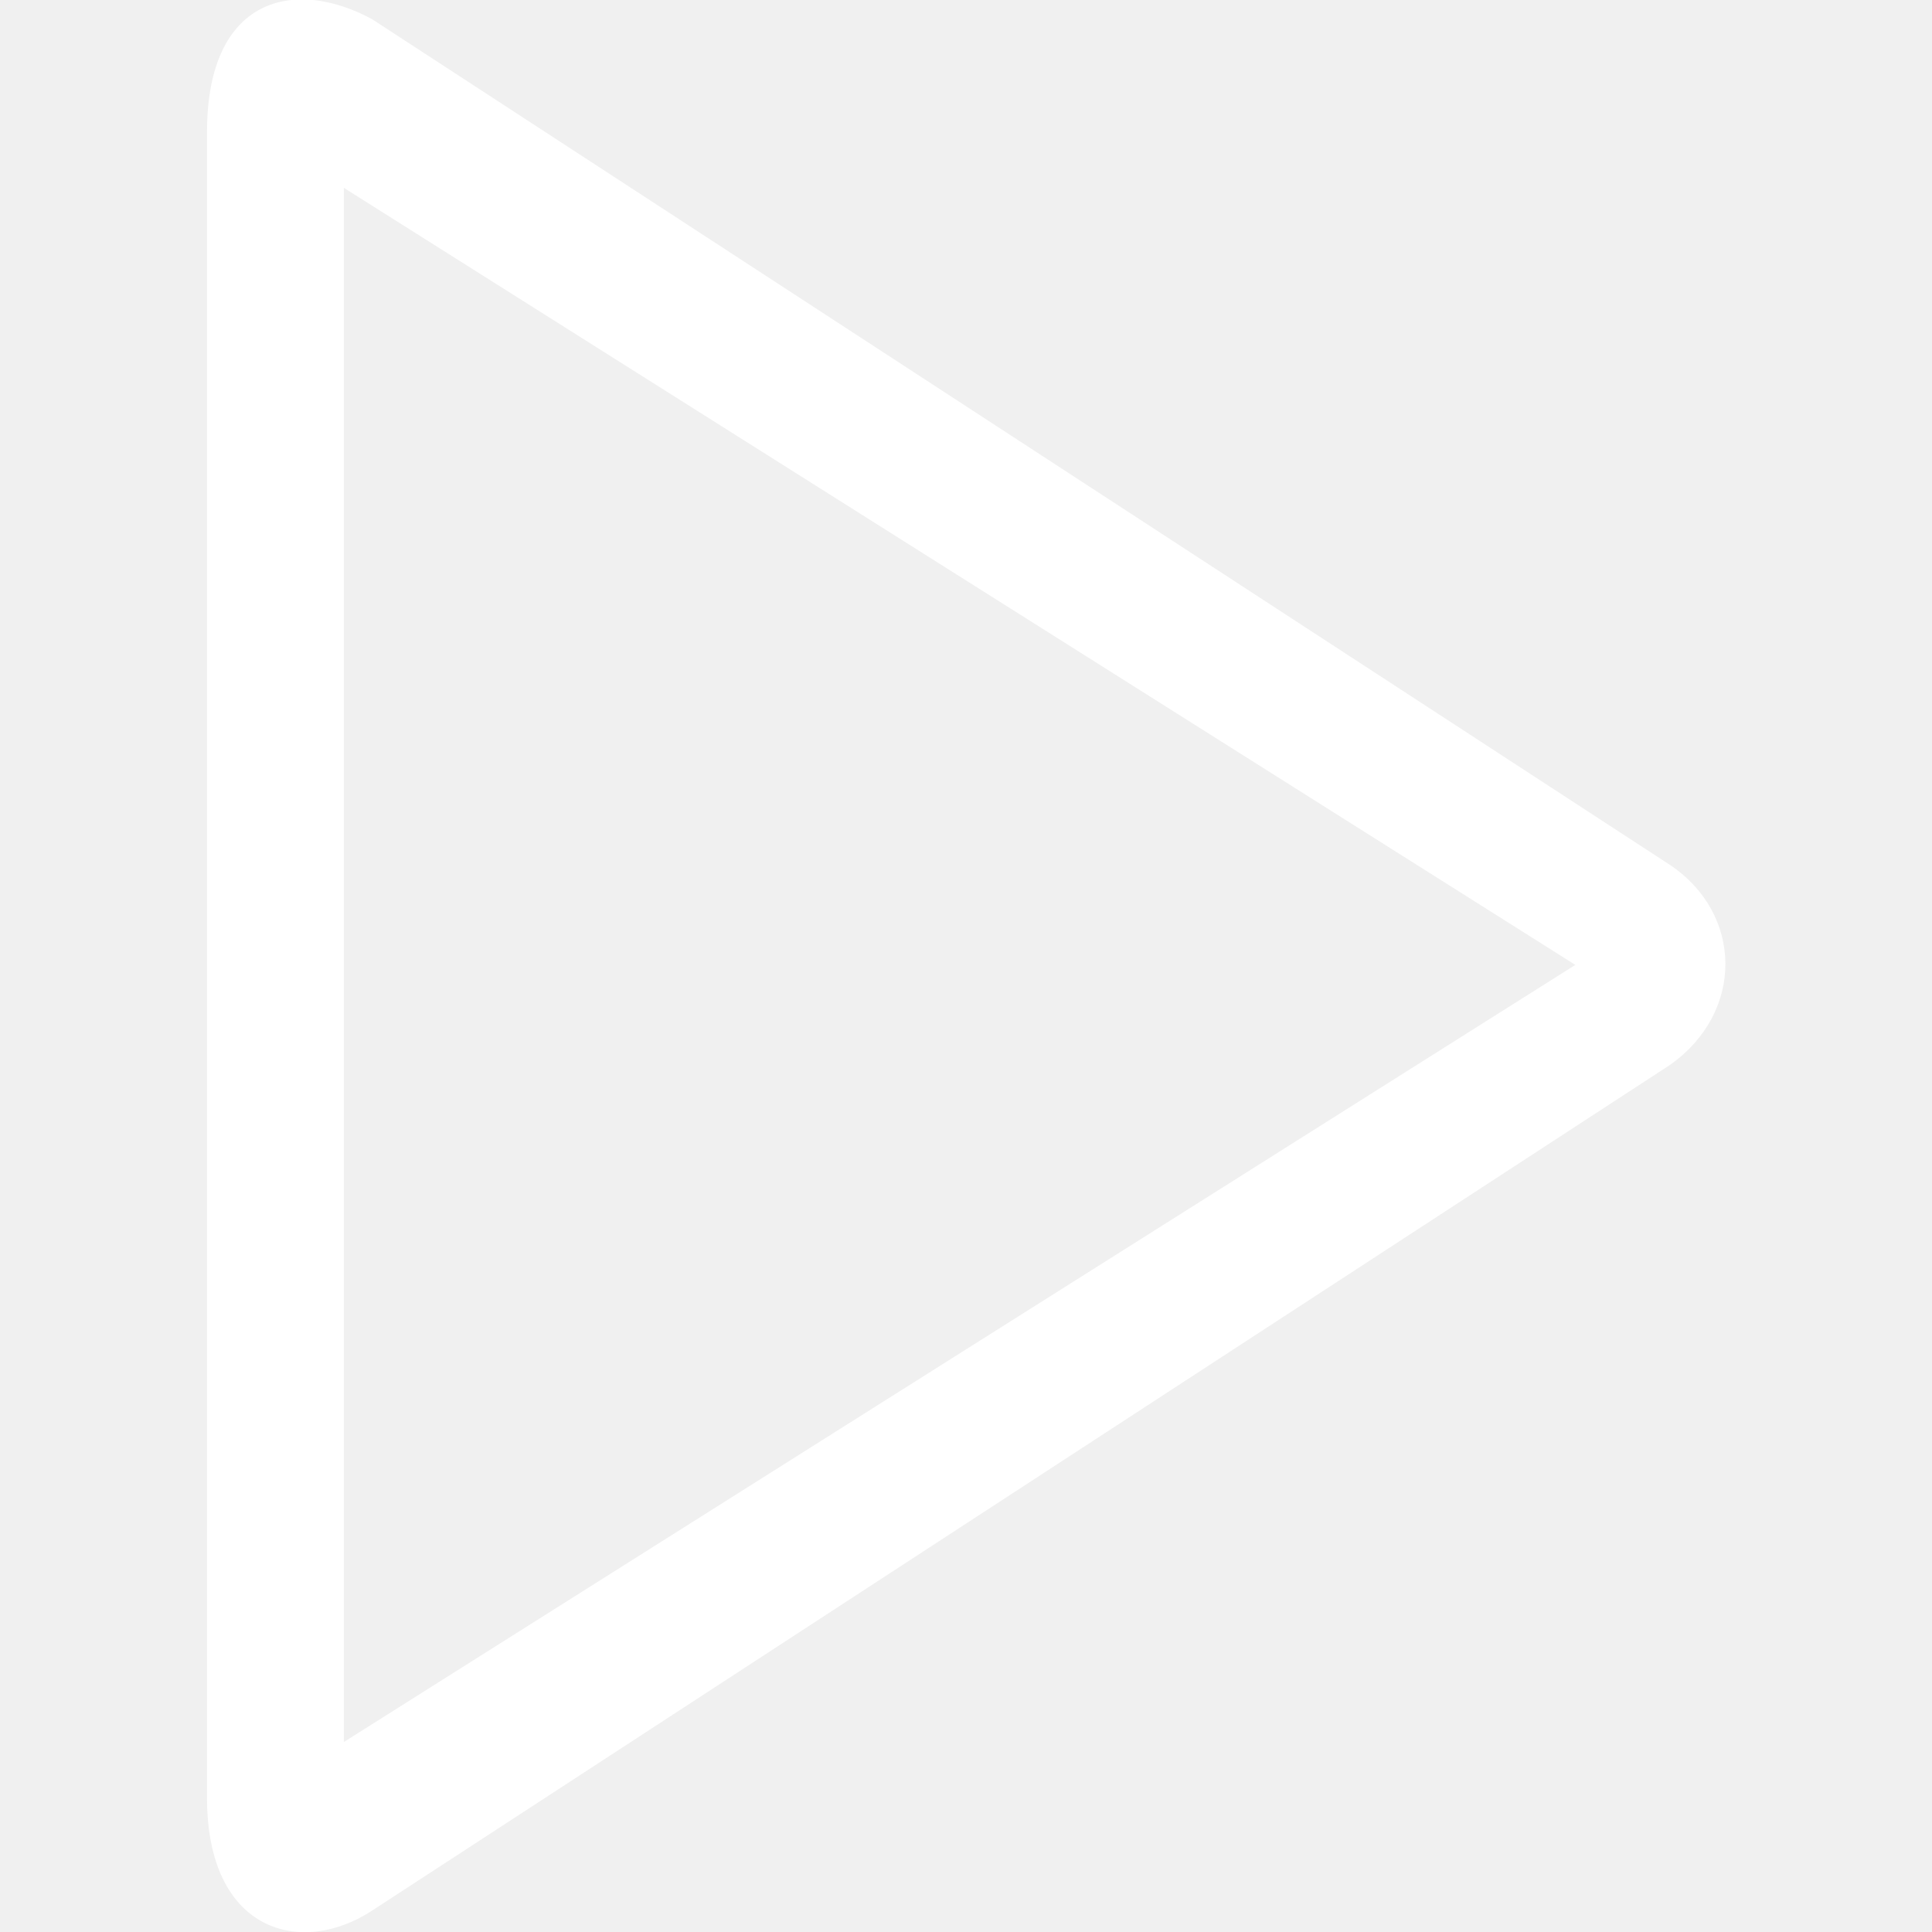
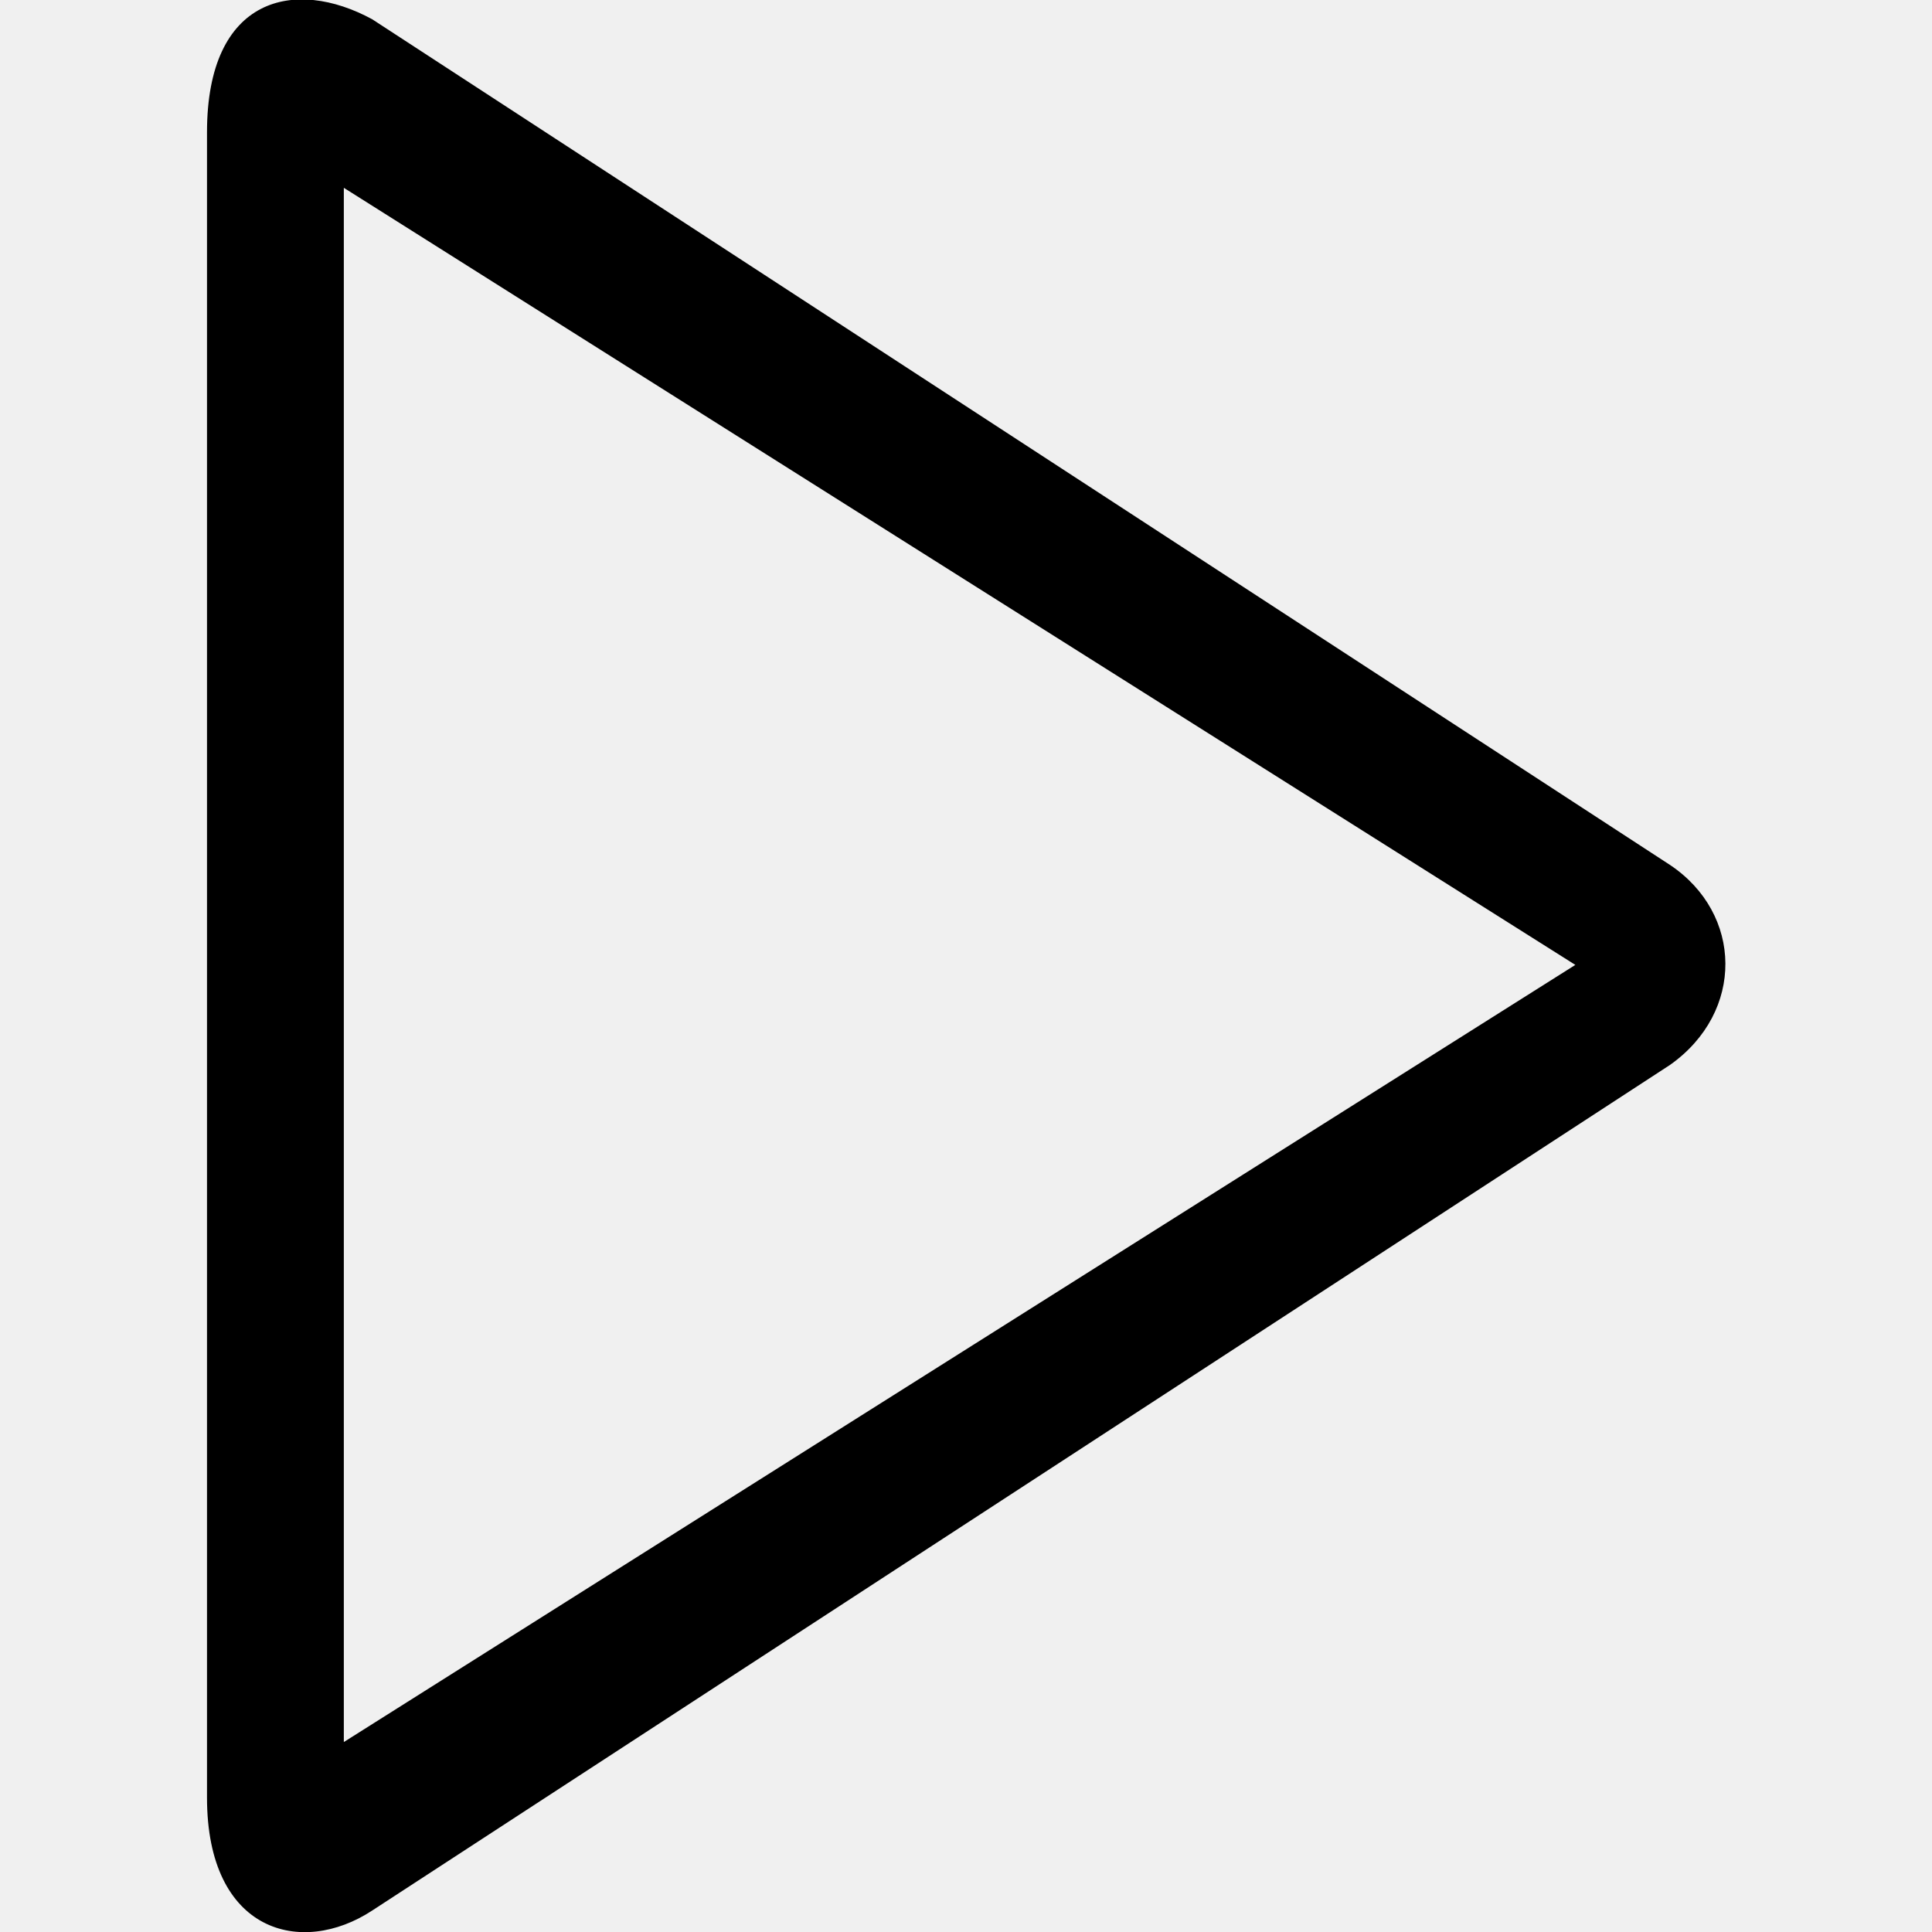
<svg xmlns="http://www.w3.org/2000/svg" width="800px" height="800px" viewBox="-3 0 28 28" version="1.1">
  <defs>

</defs>
  <g id="Page-1" stroke="none" stroke-width="1" fill="none" fill-rule="evenodd">
-     <g id="Icon-Set" transform="translate(-417, -569)" fill="#ffffff">
+     <g id="Icon-Set" transform="translate(-417, -569)" fill="#000000">
      <path d="M418.983,594.247 L418.983,571.722 L436.831,582.984 L418.983,594.247 L418.983,594.247 Z M438.204,581.536 L419.394,569.279 C418.278,568.672 417,568.943 417,570.917 L417,595.052 C417,597.012 418.371,597.361 419.394,596.689 L438.204,584.433 C439.288,583.665 439.258,582.242 438.204,581.536 L438.204,581.536 Z" id="play">

</path>
    </g>
  </g>
</svg>
